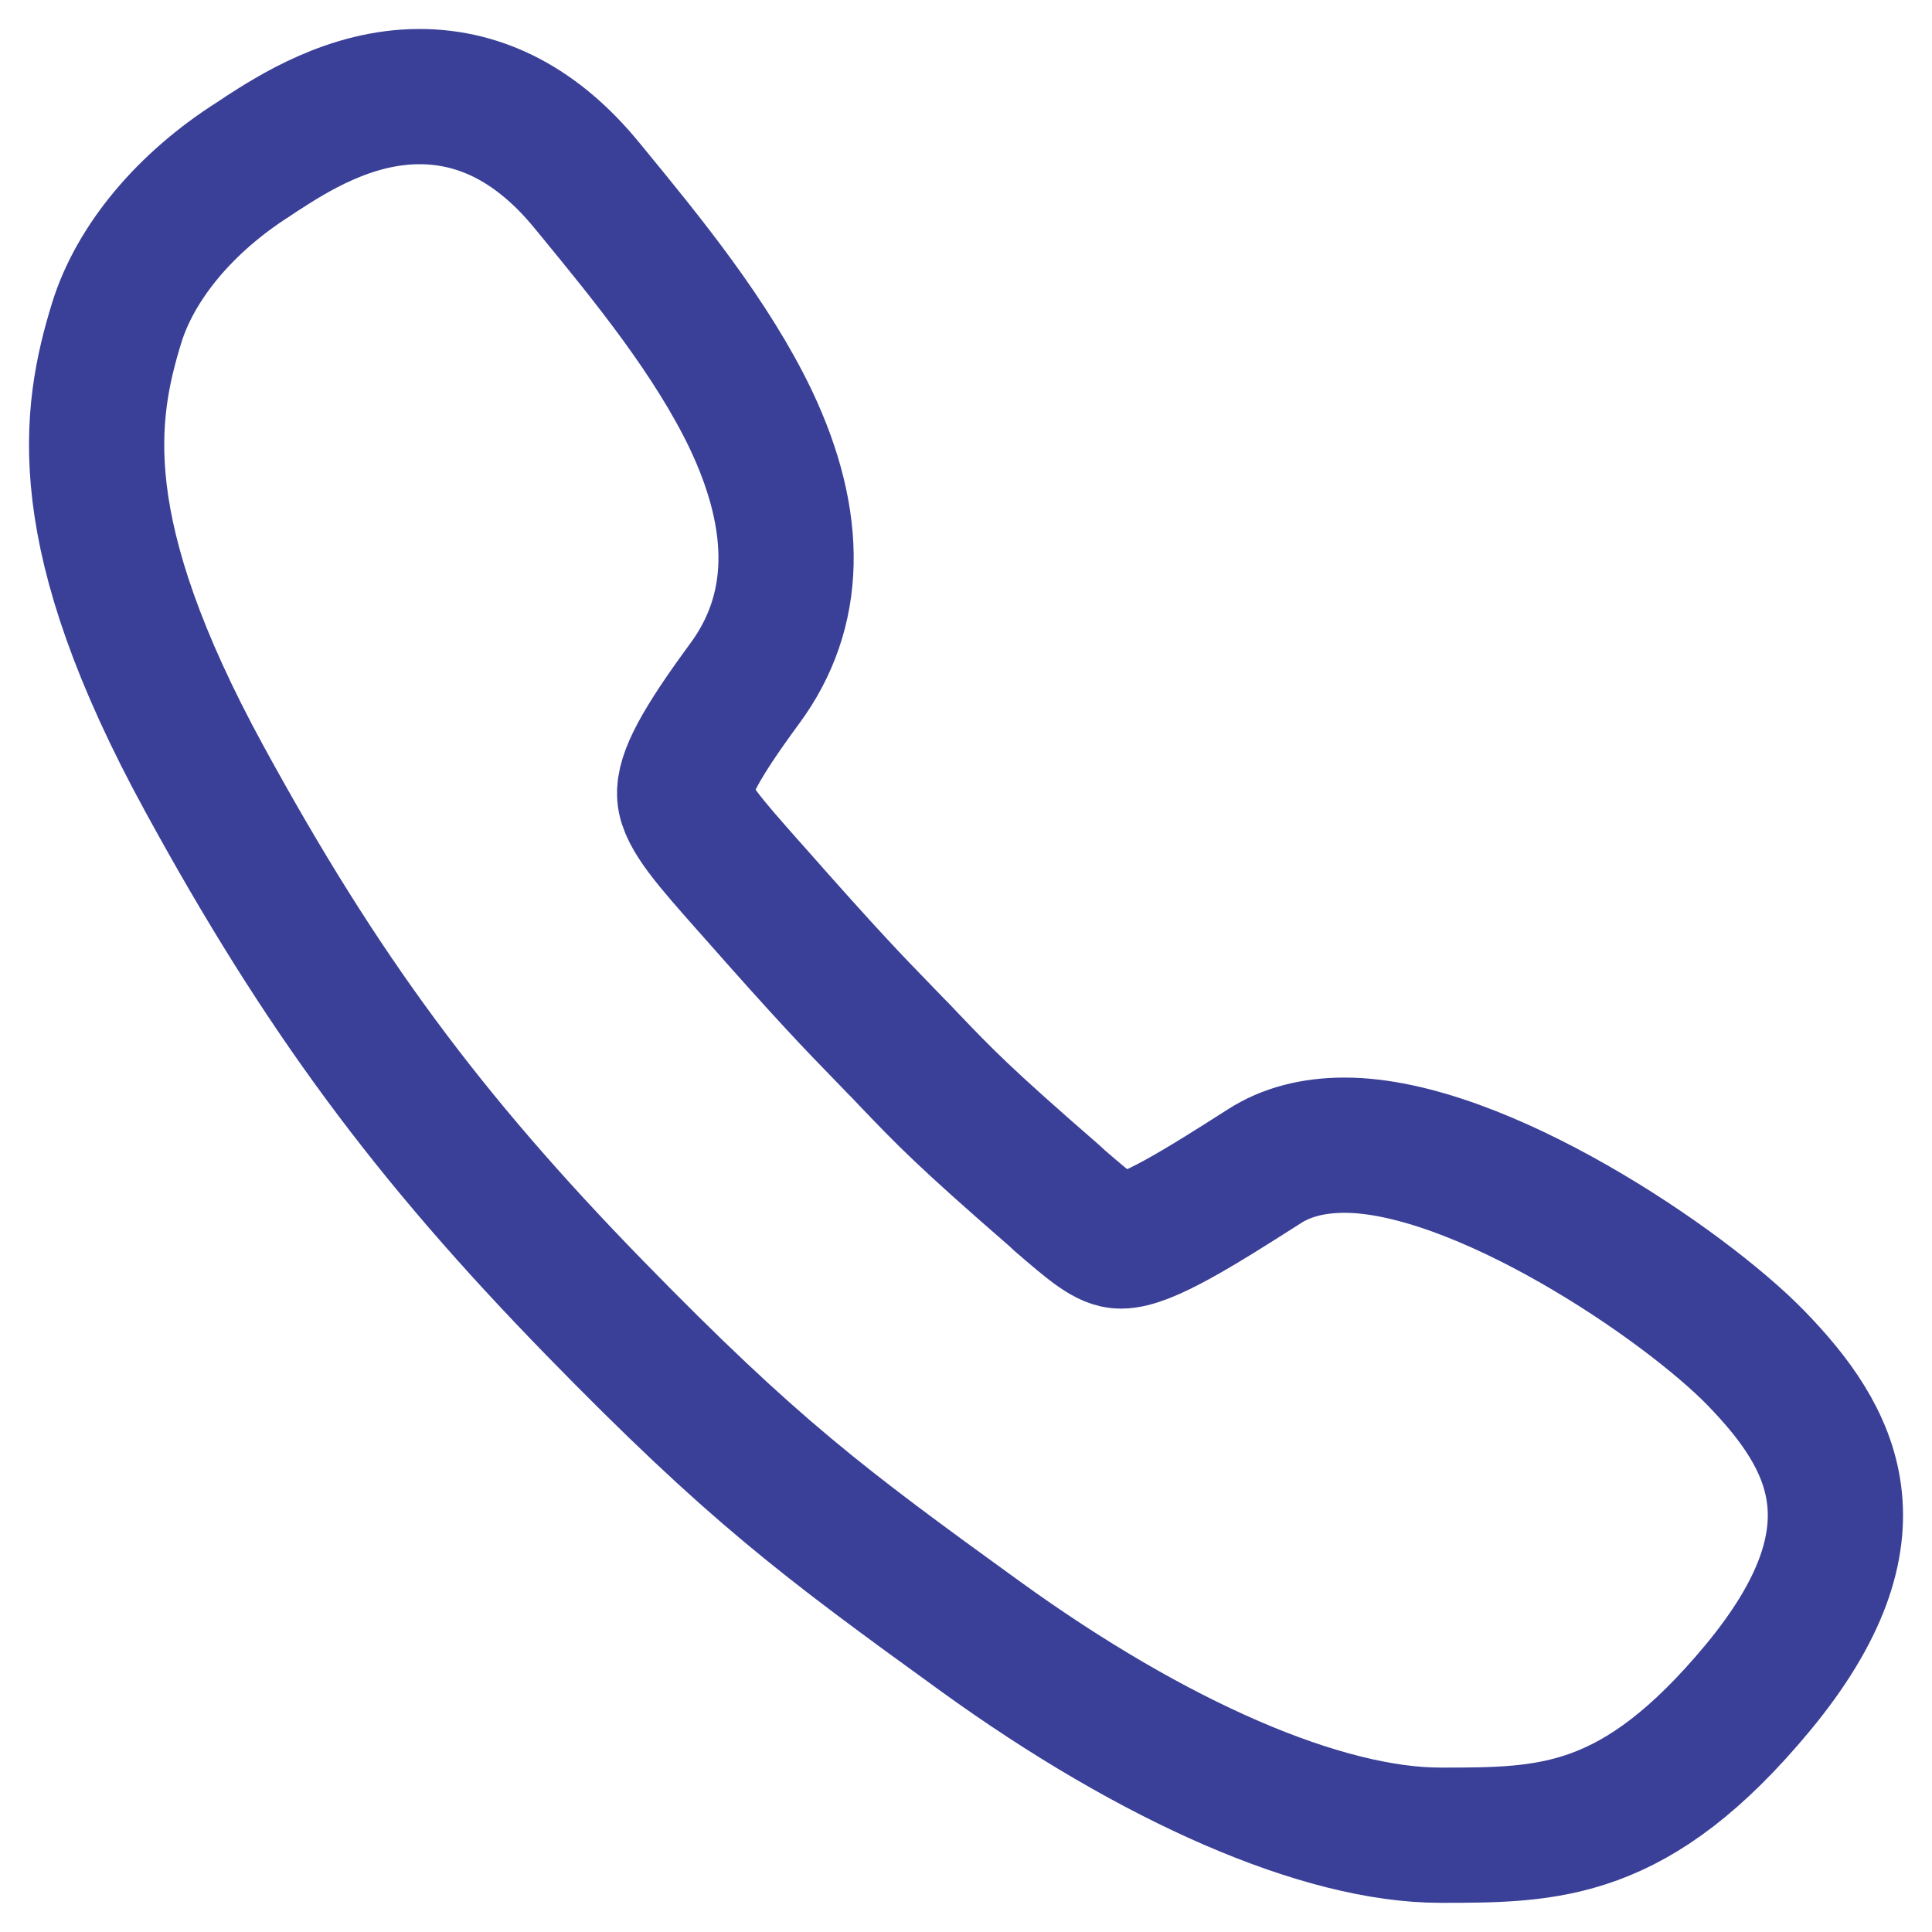
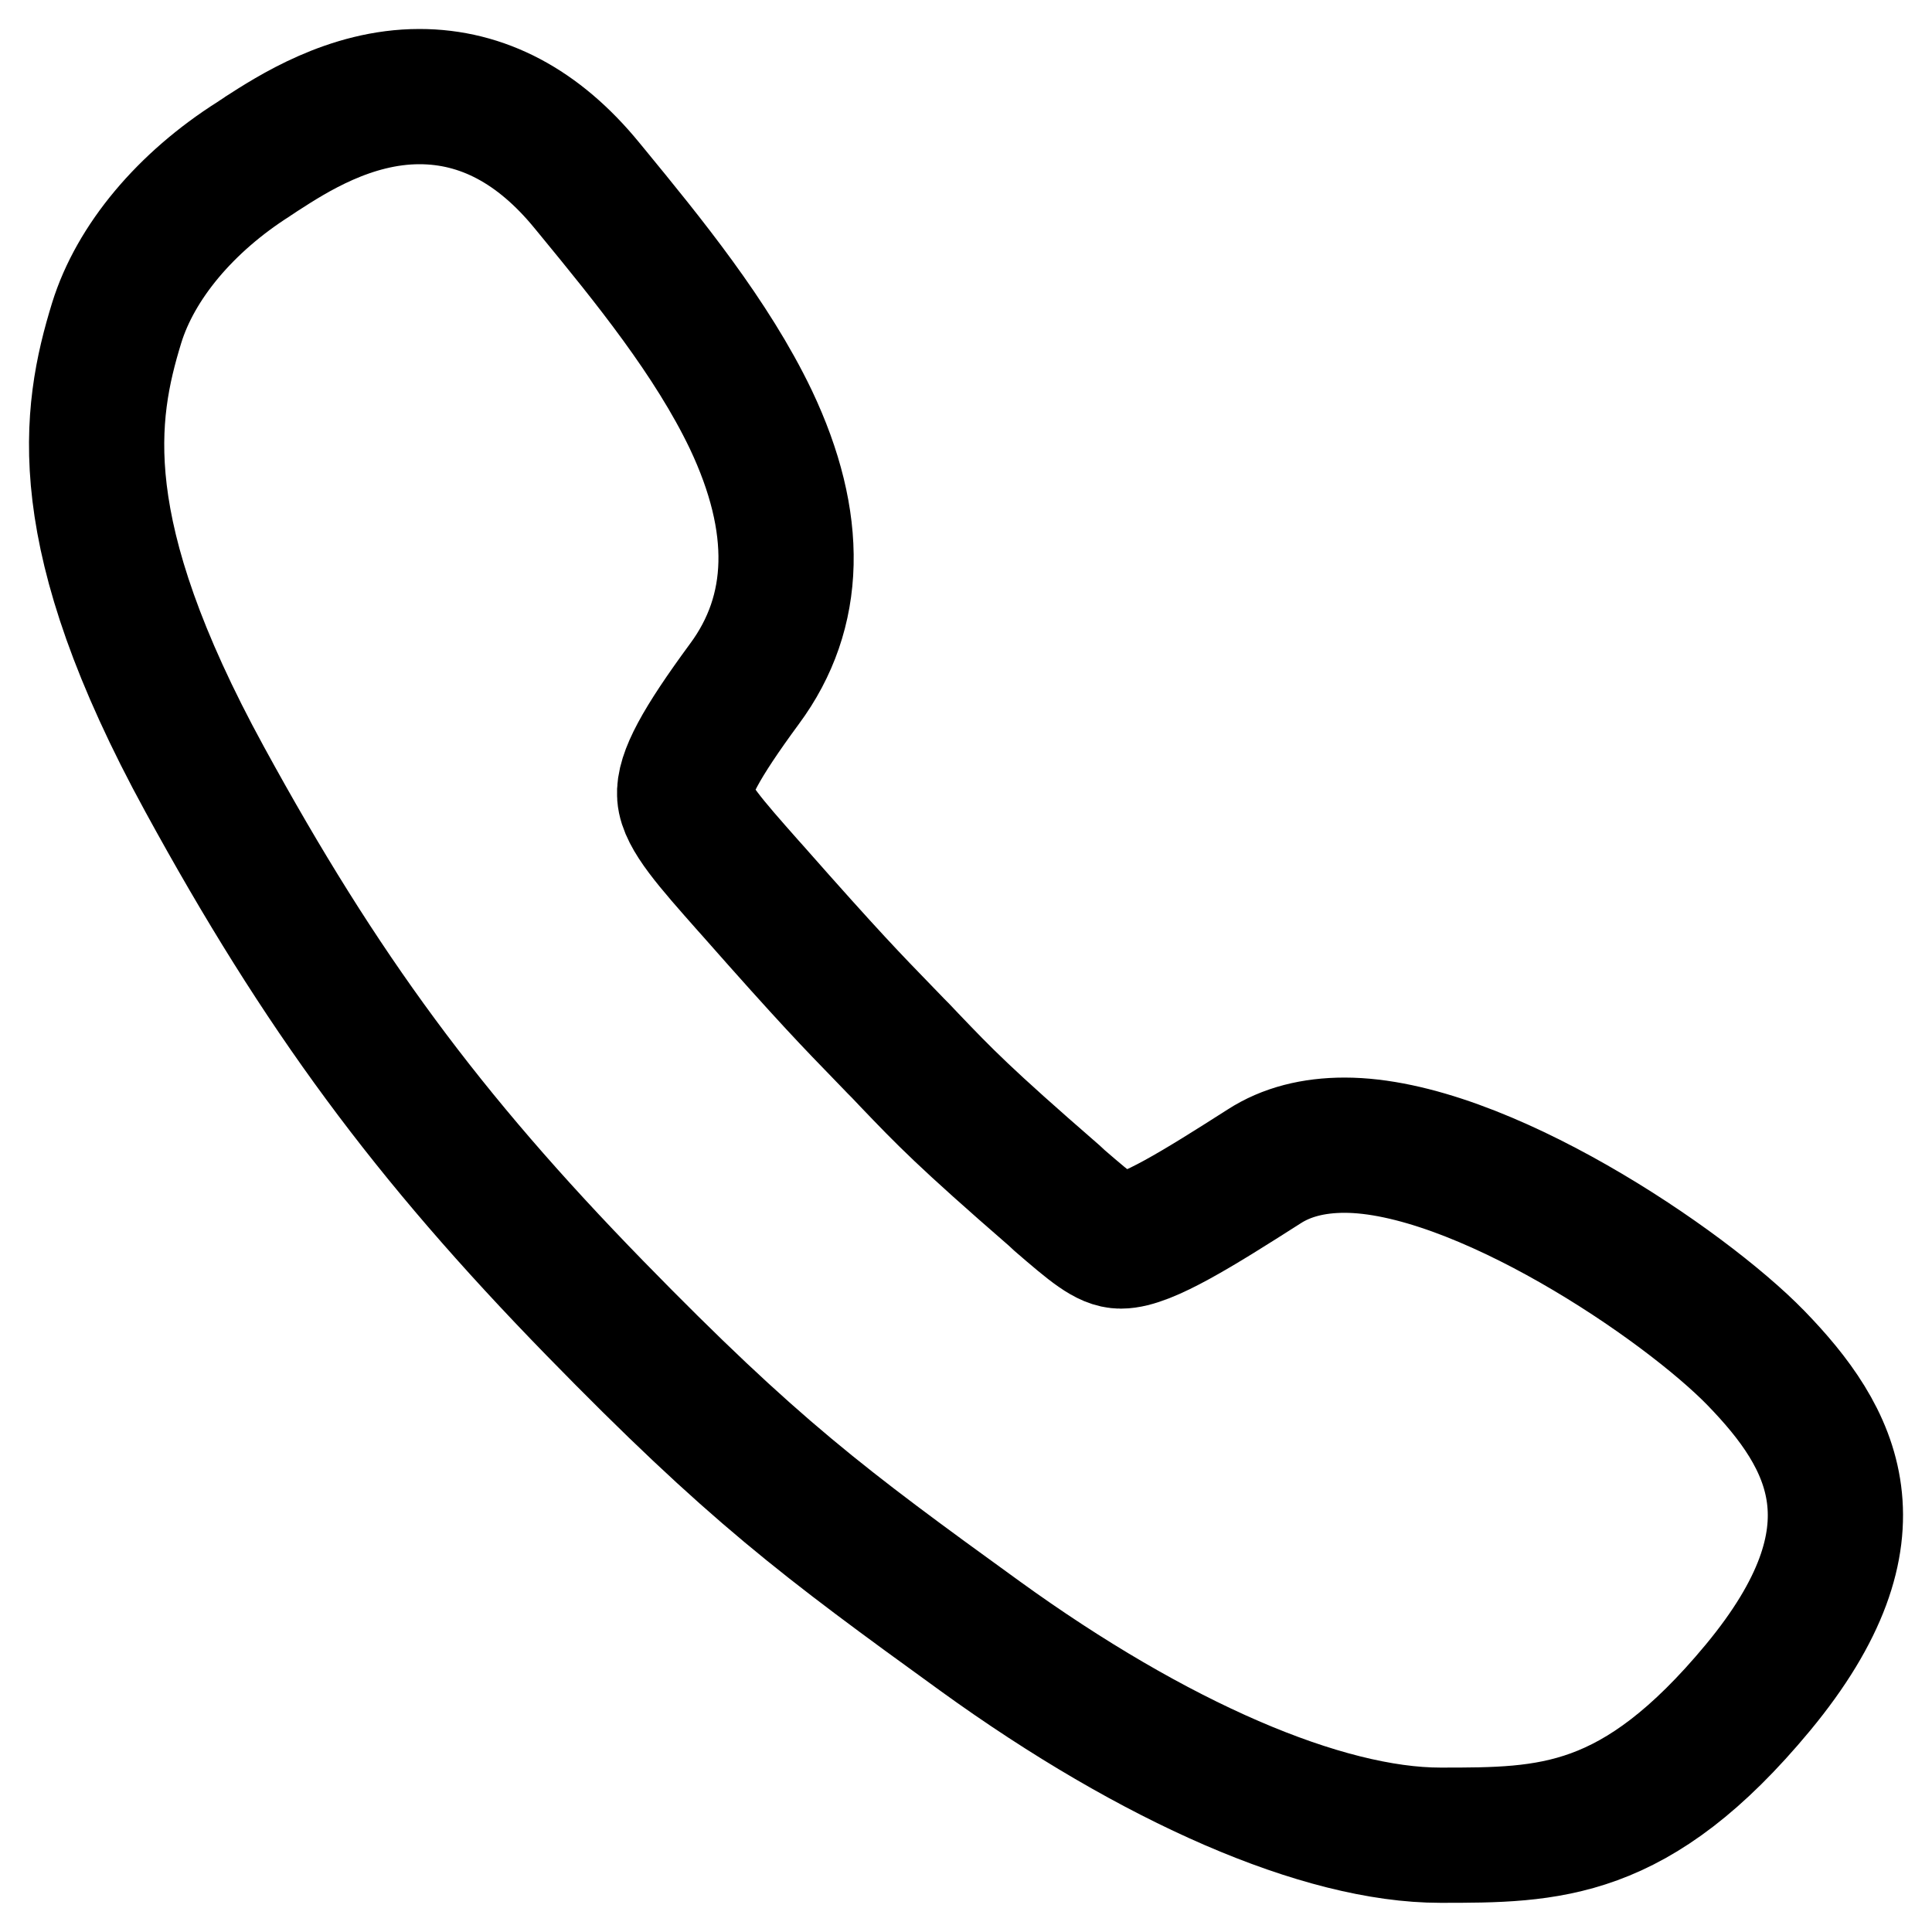
<svg xmlns="http://www.w3.org/2000/svg" width="20" height="20" viewBox="0 0 20 20" fill="none">
-   <path d="M18.178 14.059C17.432 13.292 15.31 11.855 13.919 11.855C13.597 11.855 13.316 11.926 13.086 12.075C12.406 12.509 11.864 12.847 11.603 12.847C11.46 12.847 11.306 12.719 10.969 12.428L10.913 12.376C9.977 11.563 9.778 11.354 9.415 10.975L9.323 10.878C9.256 10.812 9.2 10.75 9.144 10.694C8.827 10.367 8.596 10.132 7.784 9.211L7.748 9.171C7.359 8.731 7.103 8.444 7.088 8.235C7.073 8.03 7.252 7.698 7.707 7.079C8.259 6.333 8.279 5.412 7.773 4.344C7.369 3.5 6.71 2.692 6.127 1.982L6.076 1.92C5.575 1.307 4.992 1 4.342 1C3.622 1 3.023 1.389 2.706 1.593C2.681 1.608 2.655 1.629 2.63 1.644C1.919 2.094 1.403 2.713 1.208 3.342C0.917 4.288 0.723 5.515 2.118 8.066C3.325 10.275 4.419 11.758 6.158 13.542C7.794 15.219 8.52 15.761 10.146 16.937C11.956 18.246 13.694 18.998 14.911 18.998C16.041 18.998 16.931 18.998 18.199 17.469C19.528 15.863 18.976 14.882 18.178 14.059Z" stroke="#3A4097" stroke-width="1.4" />
+   <path d="M18.178 14.059C17.432 13.292 15.31 11.855 13.919 11.855C13.597 11.855 13.316 11.926 13.086 12.075C12.406 12.509 11.864 12.847 11.603 12.847C11.46 12.847 11.306 12.719 10.969 12.428L10.913 12.376C9.977 11.563 9.778 11.354 9.415 10.975L9.323 10.878C9.256 10.812 9.2 10.75 9.144 10.694C8.827 10.367 8.596 10.132 7.784 9.211L7.748 9.171C7.359 8.731 7.103 8.444 7.088 8.235C7.073 8.03 7.252 7.698 7.707 7.079C8.259 6.333 8.279 5.412 7.773 4.344C7.369 3.5 6.71 2.692 6.127 1.982L6.076 1.92C5.575 1.307 4.992 1 4.342 1C3.622 1 3.023 1.389 2.706 1.593C2.681 1.608 2.655 1.629 2.63 1.644C1.919 2.094 1.403 2.713 1.208 3.342C0.917 4.288 0.723 5.515 2.118 8.066C3.325 10.275 4.419 11.758 6.158 13.542C7.794 15.219 8.52 15.761 10.146 16.937C11.956 18.246 13.694 18.998 14.911 18.998C16.041 18.998 16.931 18.998 18.199 17.469C19.528 15.863 18.976 14.882 18.178 14.059Z" stroke="currentColor" stroke-width="1.4" />
</svg>
